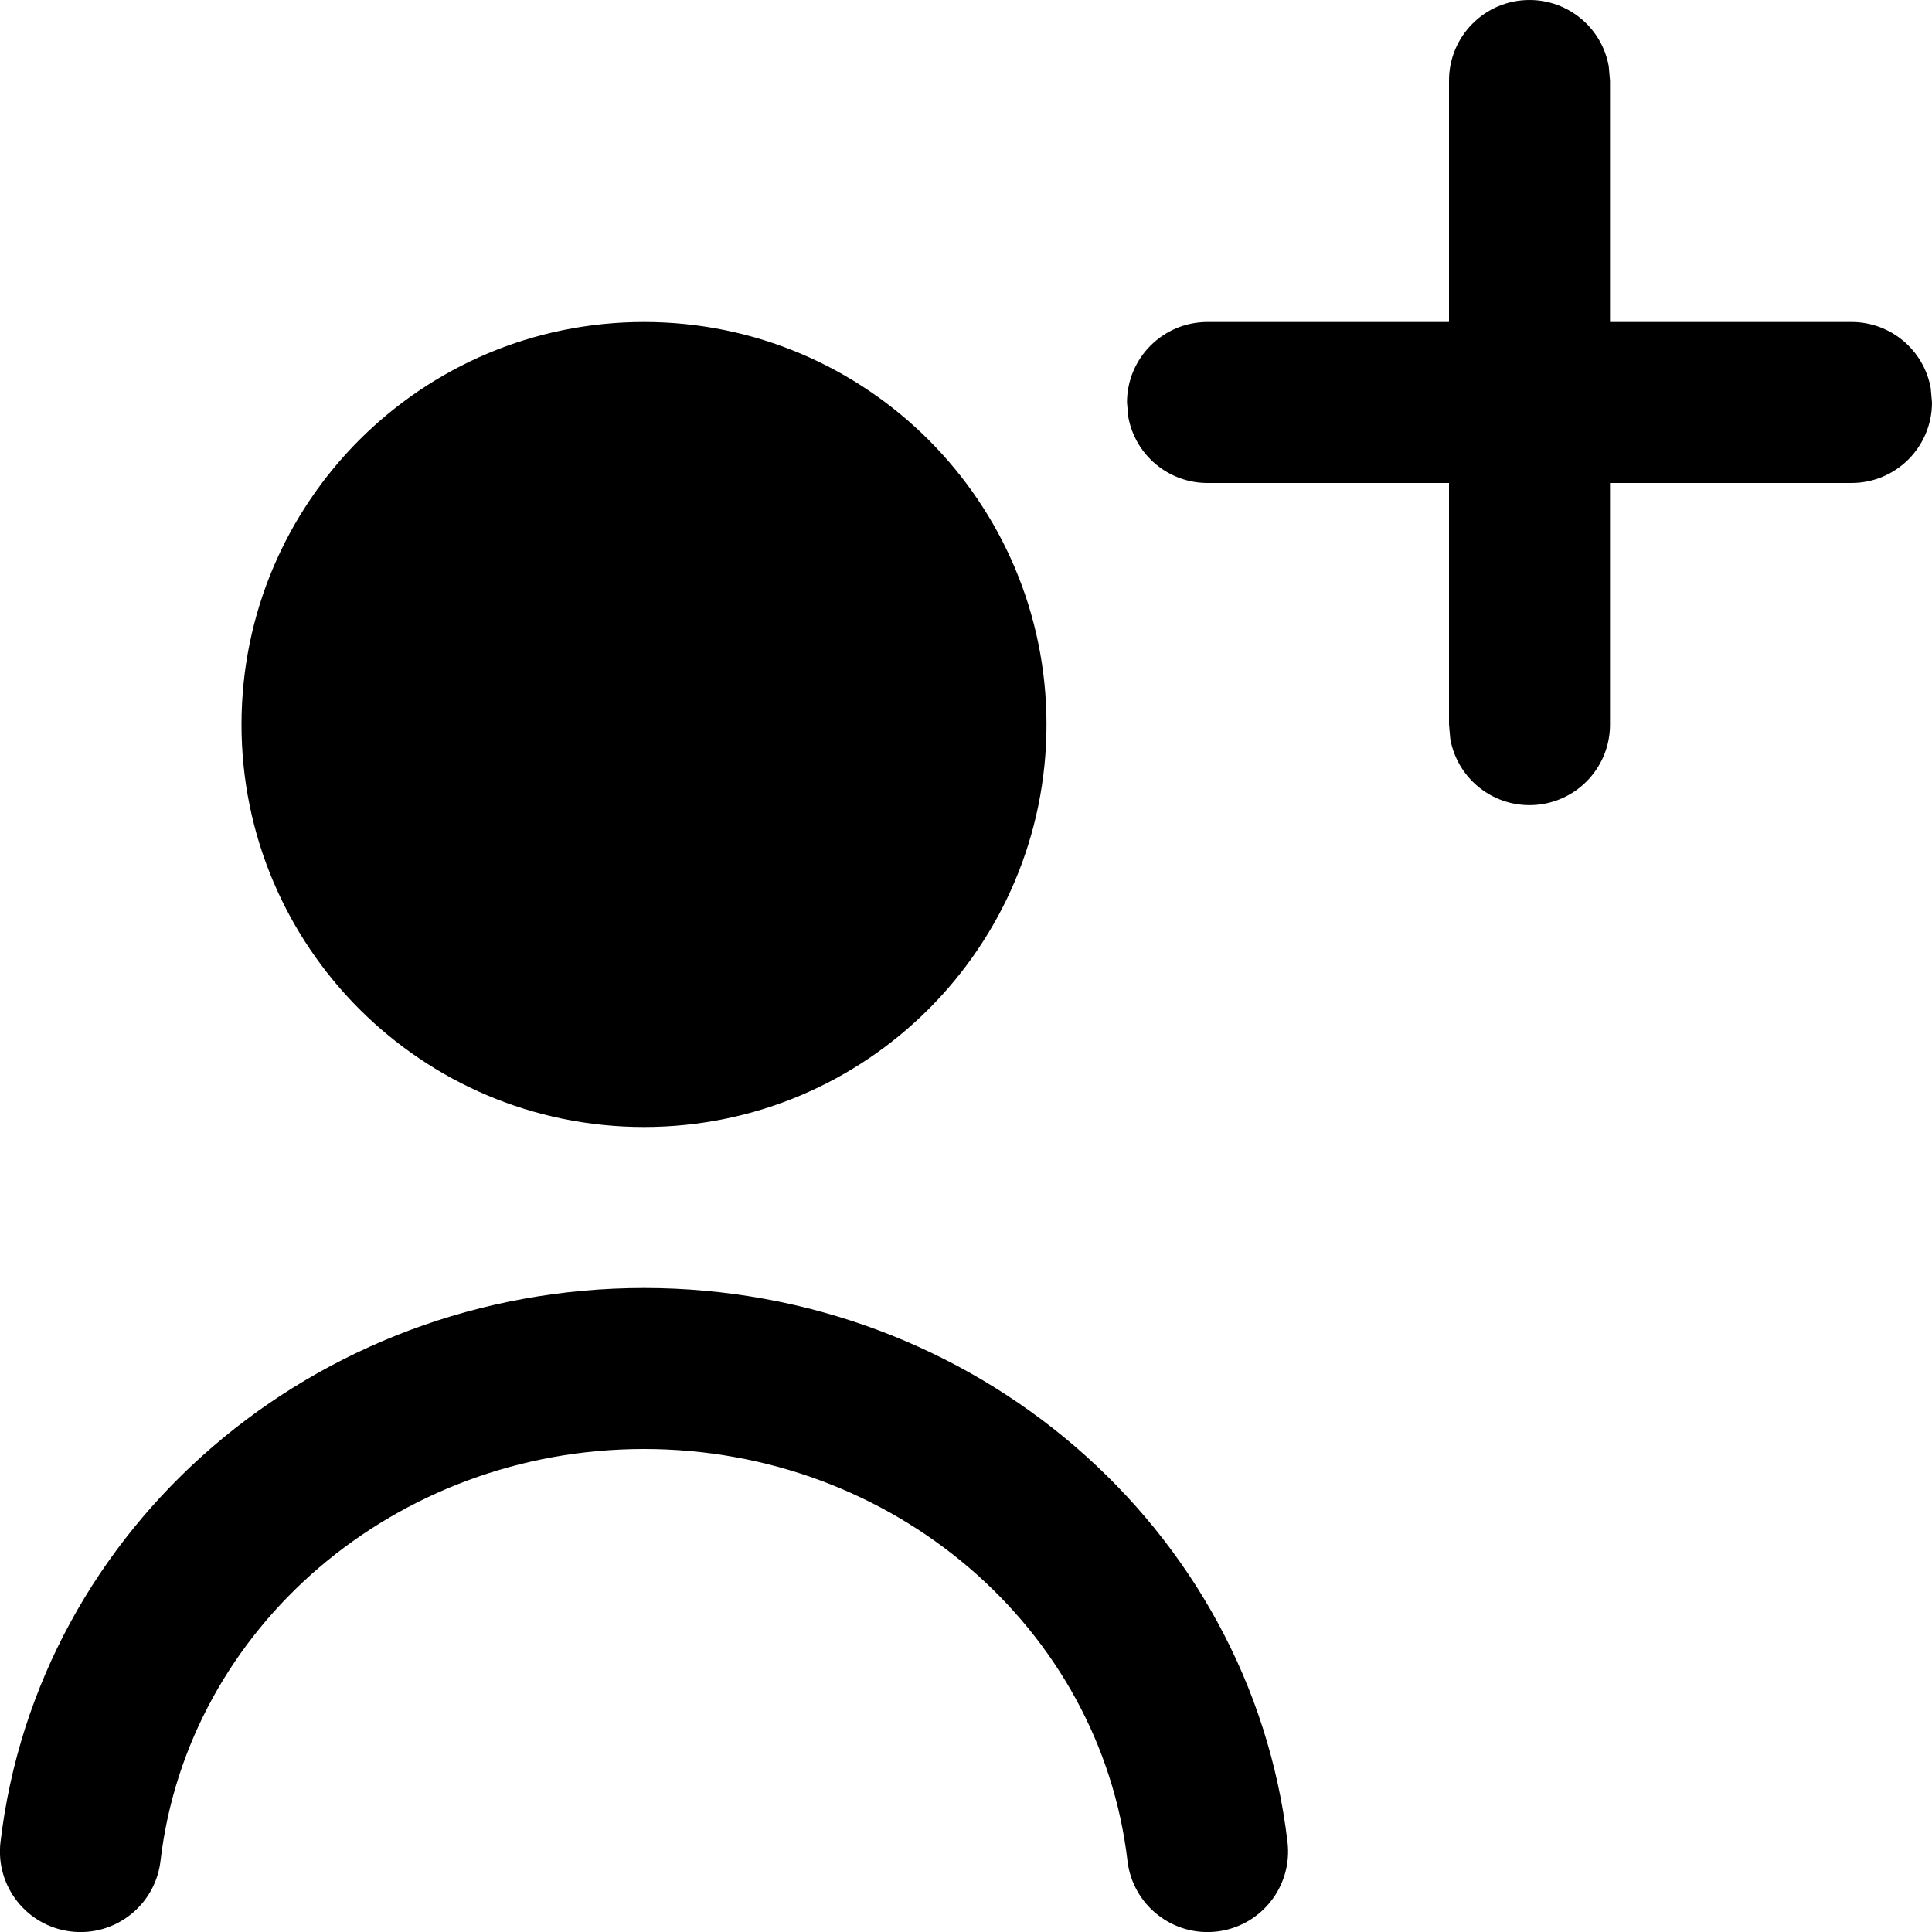
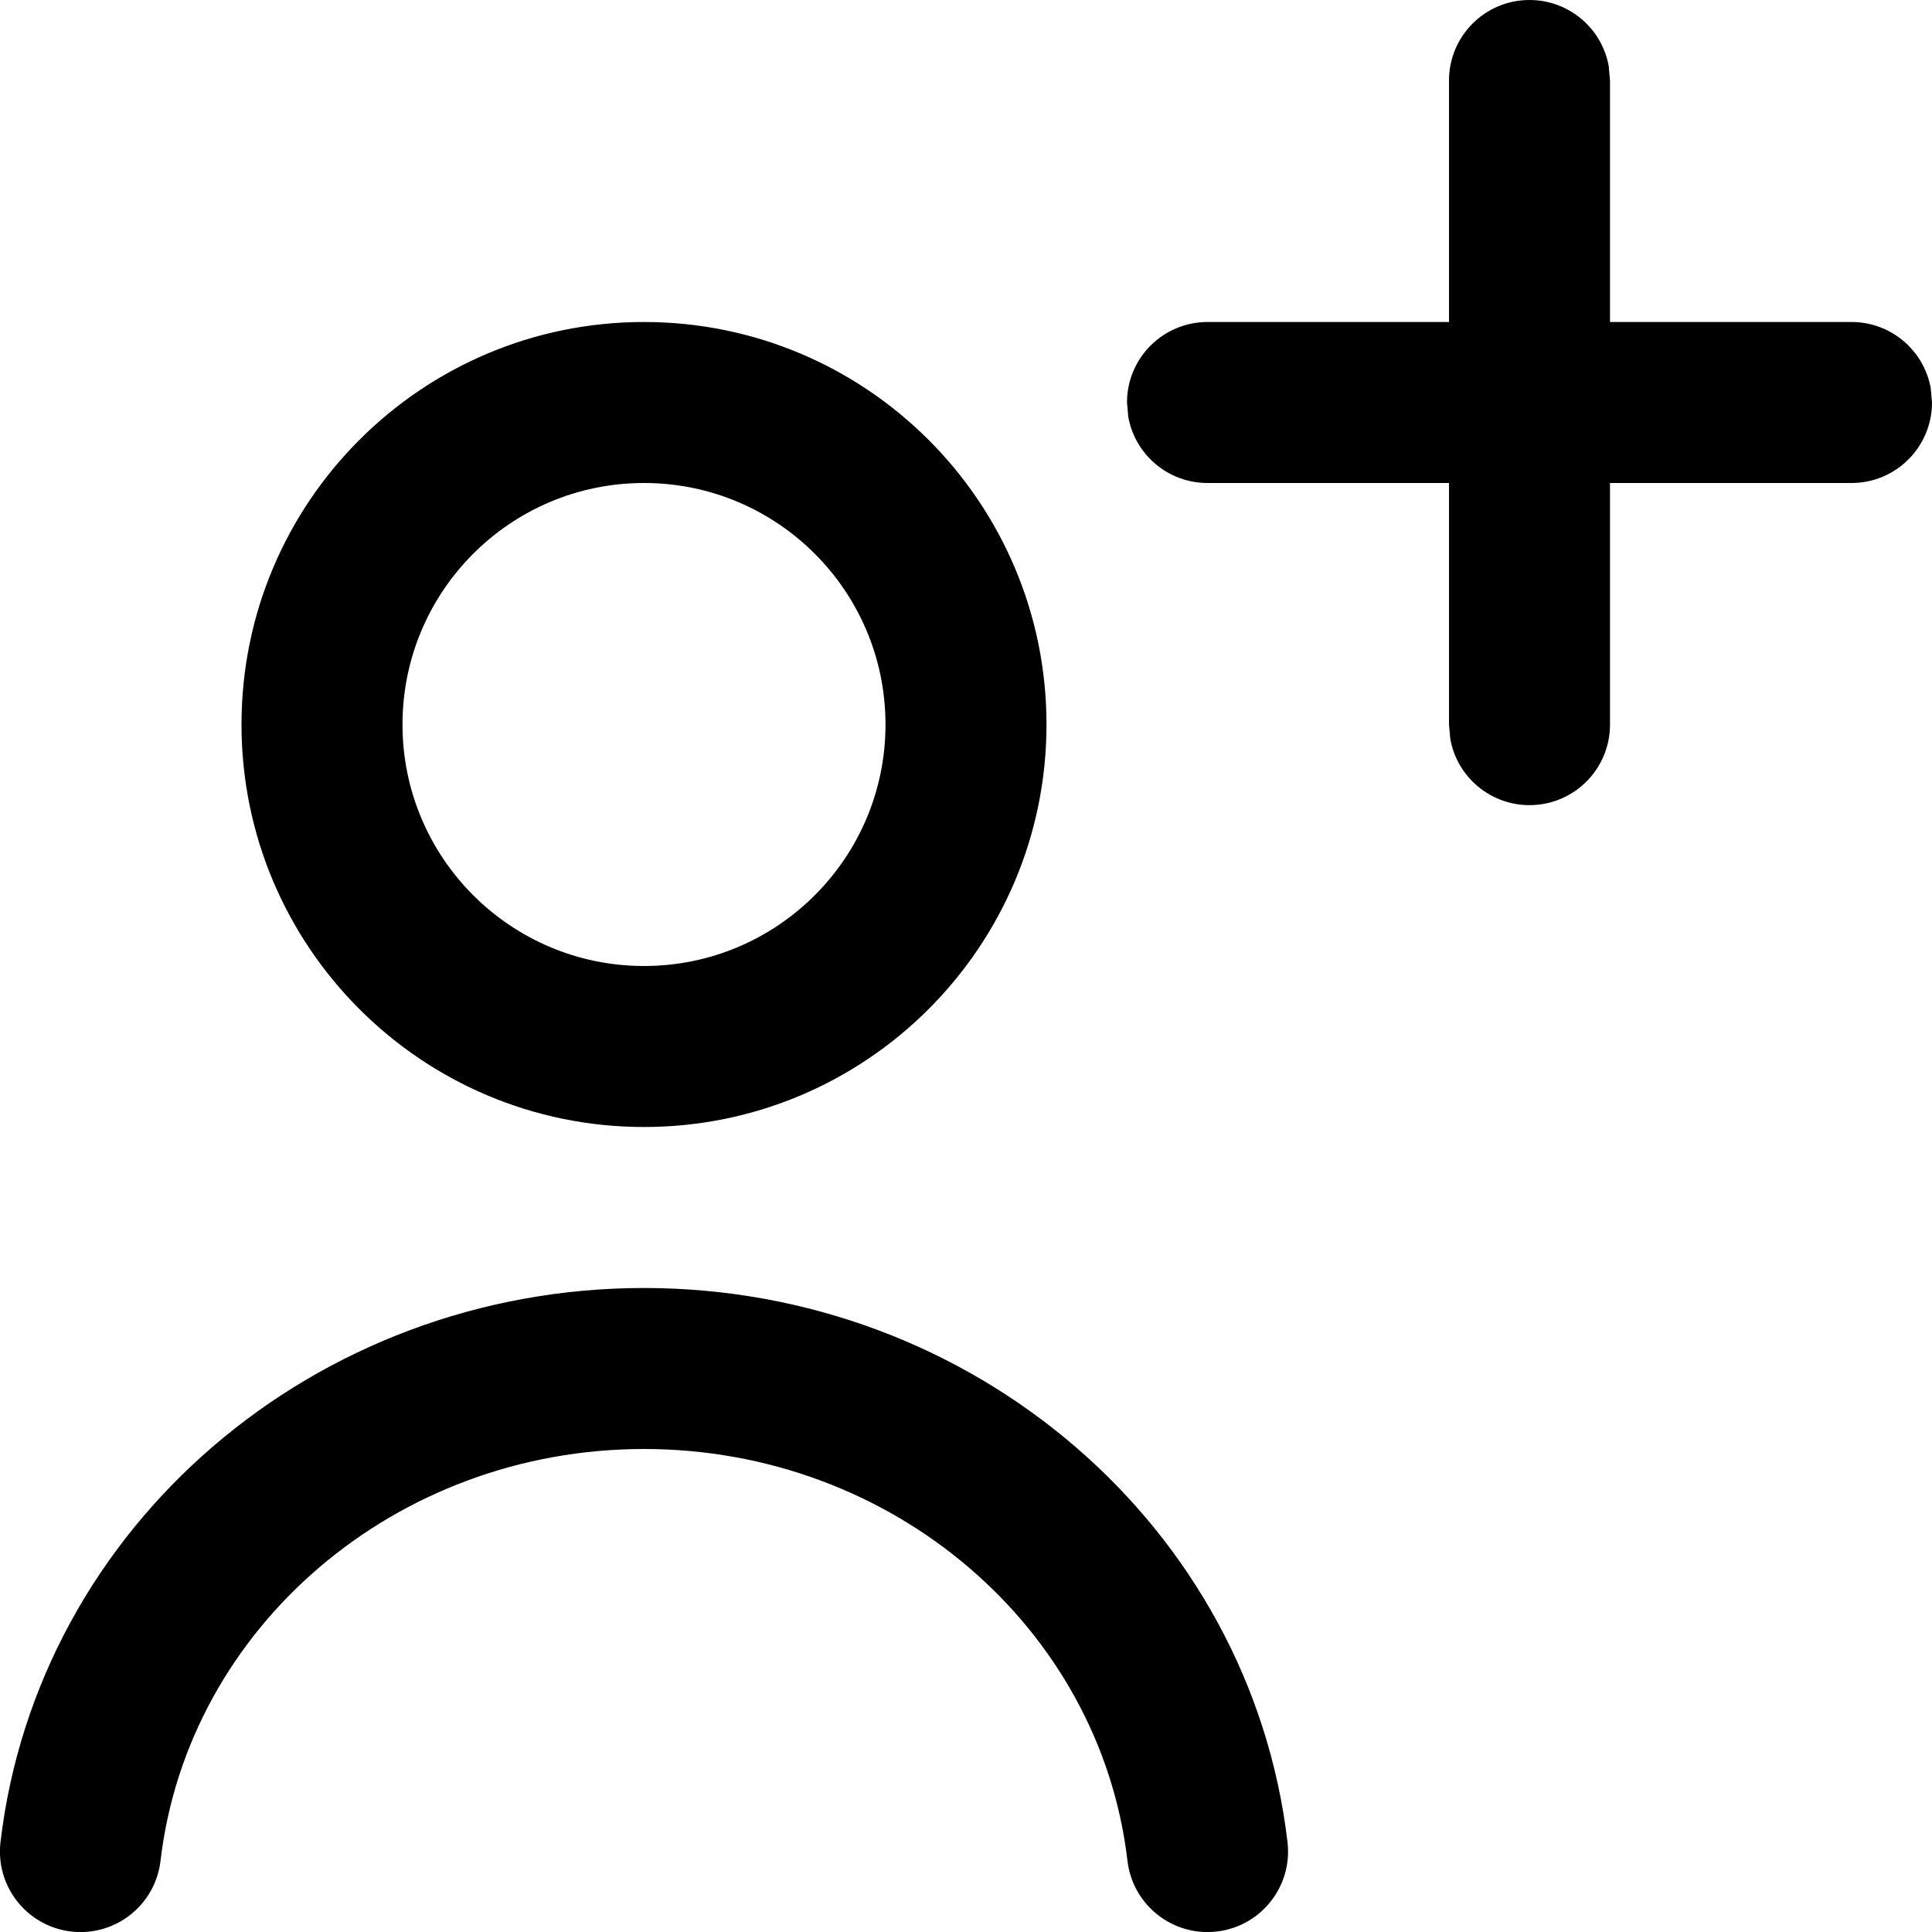
<svg xmlns="http://www.w3.org/2000/svg" width="12" height="12" focusable="false" viewBox="0 0 12 12">
-   <path fill="currentColor" d="M7.997 11.442a.5.5 0 01-.994.116C6.833 10.108 5.544 9 4 9S1.167 10.108.997 11.558a.5.5 0 01-.994-.116C.234 9.48 1.956 8 4 8c2.044 0 3.766 1.48 3.997 3.442zM4 7a2.5 2.5 0 110-5 2.5 2.5 0 010 5zm0-4a1.5 1.5 0 110 3 1.5 1.5 0 010-3zm5.5-3a.5.5 0 01.492.41L10 .5V2h1.5a.5.5 0 01.492.41L12 2.5a.5.5 0 01-.5.5H10v1.5a.5.5 0 01-.992.09L9 4.5V3H7.5a.5.5 0 01-.492-.41L7 2.5a.5.5 0 01.5-.5H9V.5a.5.5 0 01.5-.5z" />
+   <path fill="currentColor" d="M4 8c2.044 0 3.766 1.48 3.997 3.442a.5.5 0 01-.994.116C6.833 10.108 5.544 9 4 9S1.167 10.108.997 11.558a.5.5 0 01-.994-.116C.234 9.48 1.956 8 4 8zm0-6a2.5 2.5 0 110 5 2.5 2.5 0 010-5zm0 1a1.5 1.5 0 100 3 1.5 1.5 0 000-3zm5.5-3a.5.5 0 01.492.41L10 .5V2h1.5a.5.5 0 01.492.41L12 2.5a.5.5 0 01-.5.5H10v1.5a.5.5 0 01-.992.09L9 4.5V3H7.5a.5.5 0 01-.492-.41L7 2.5a.5.5 0 01.5-.5H9V.5a.5.5 0 01.5-.5z" />
</svg>
